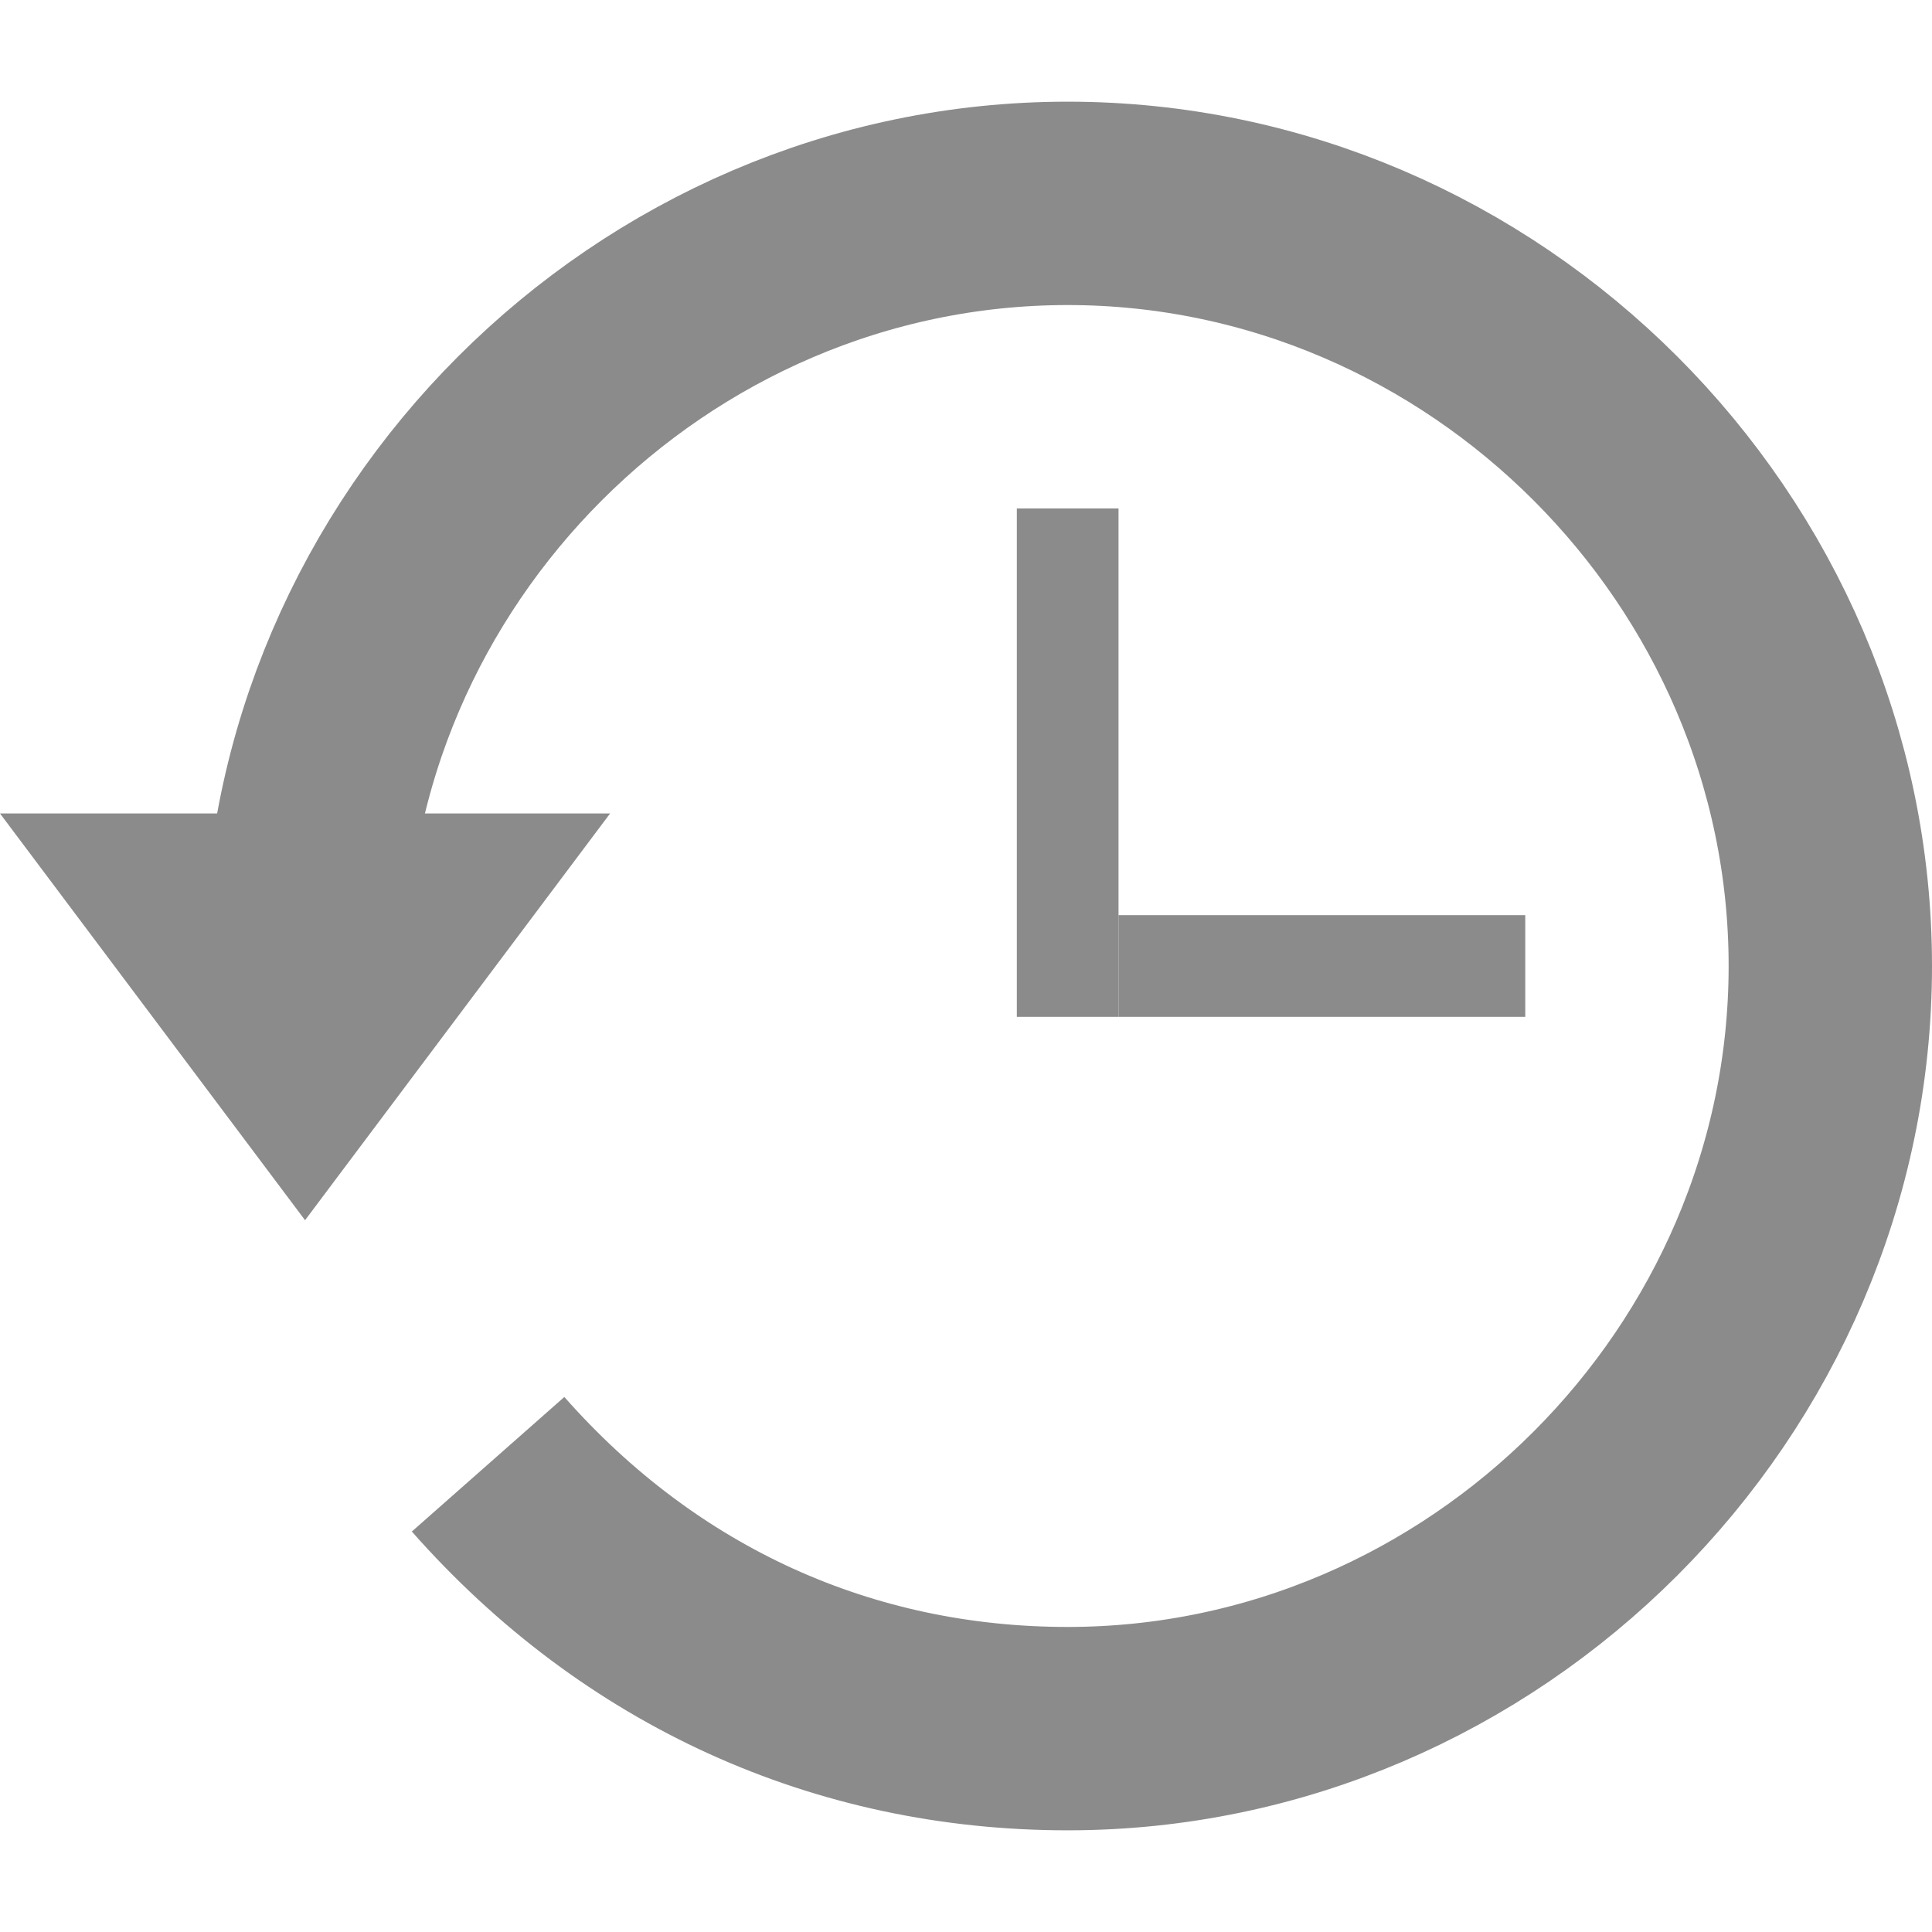
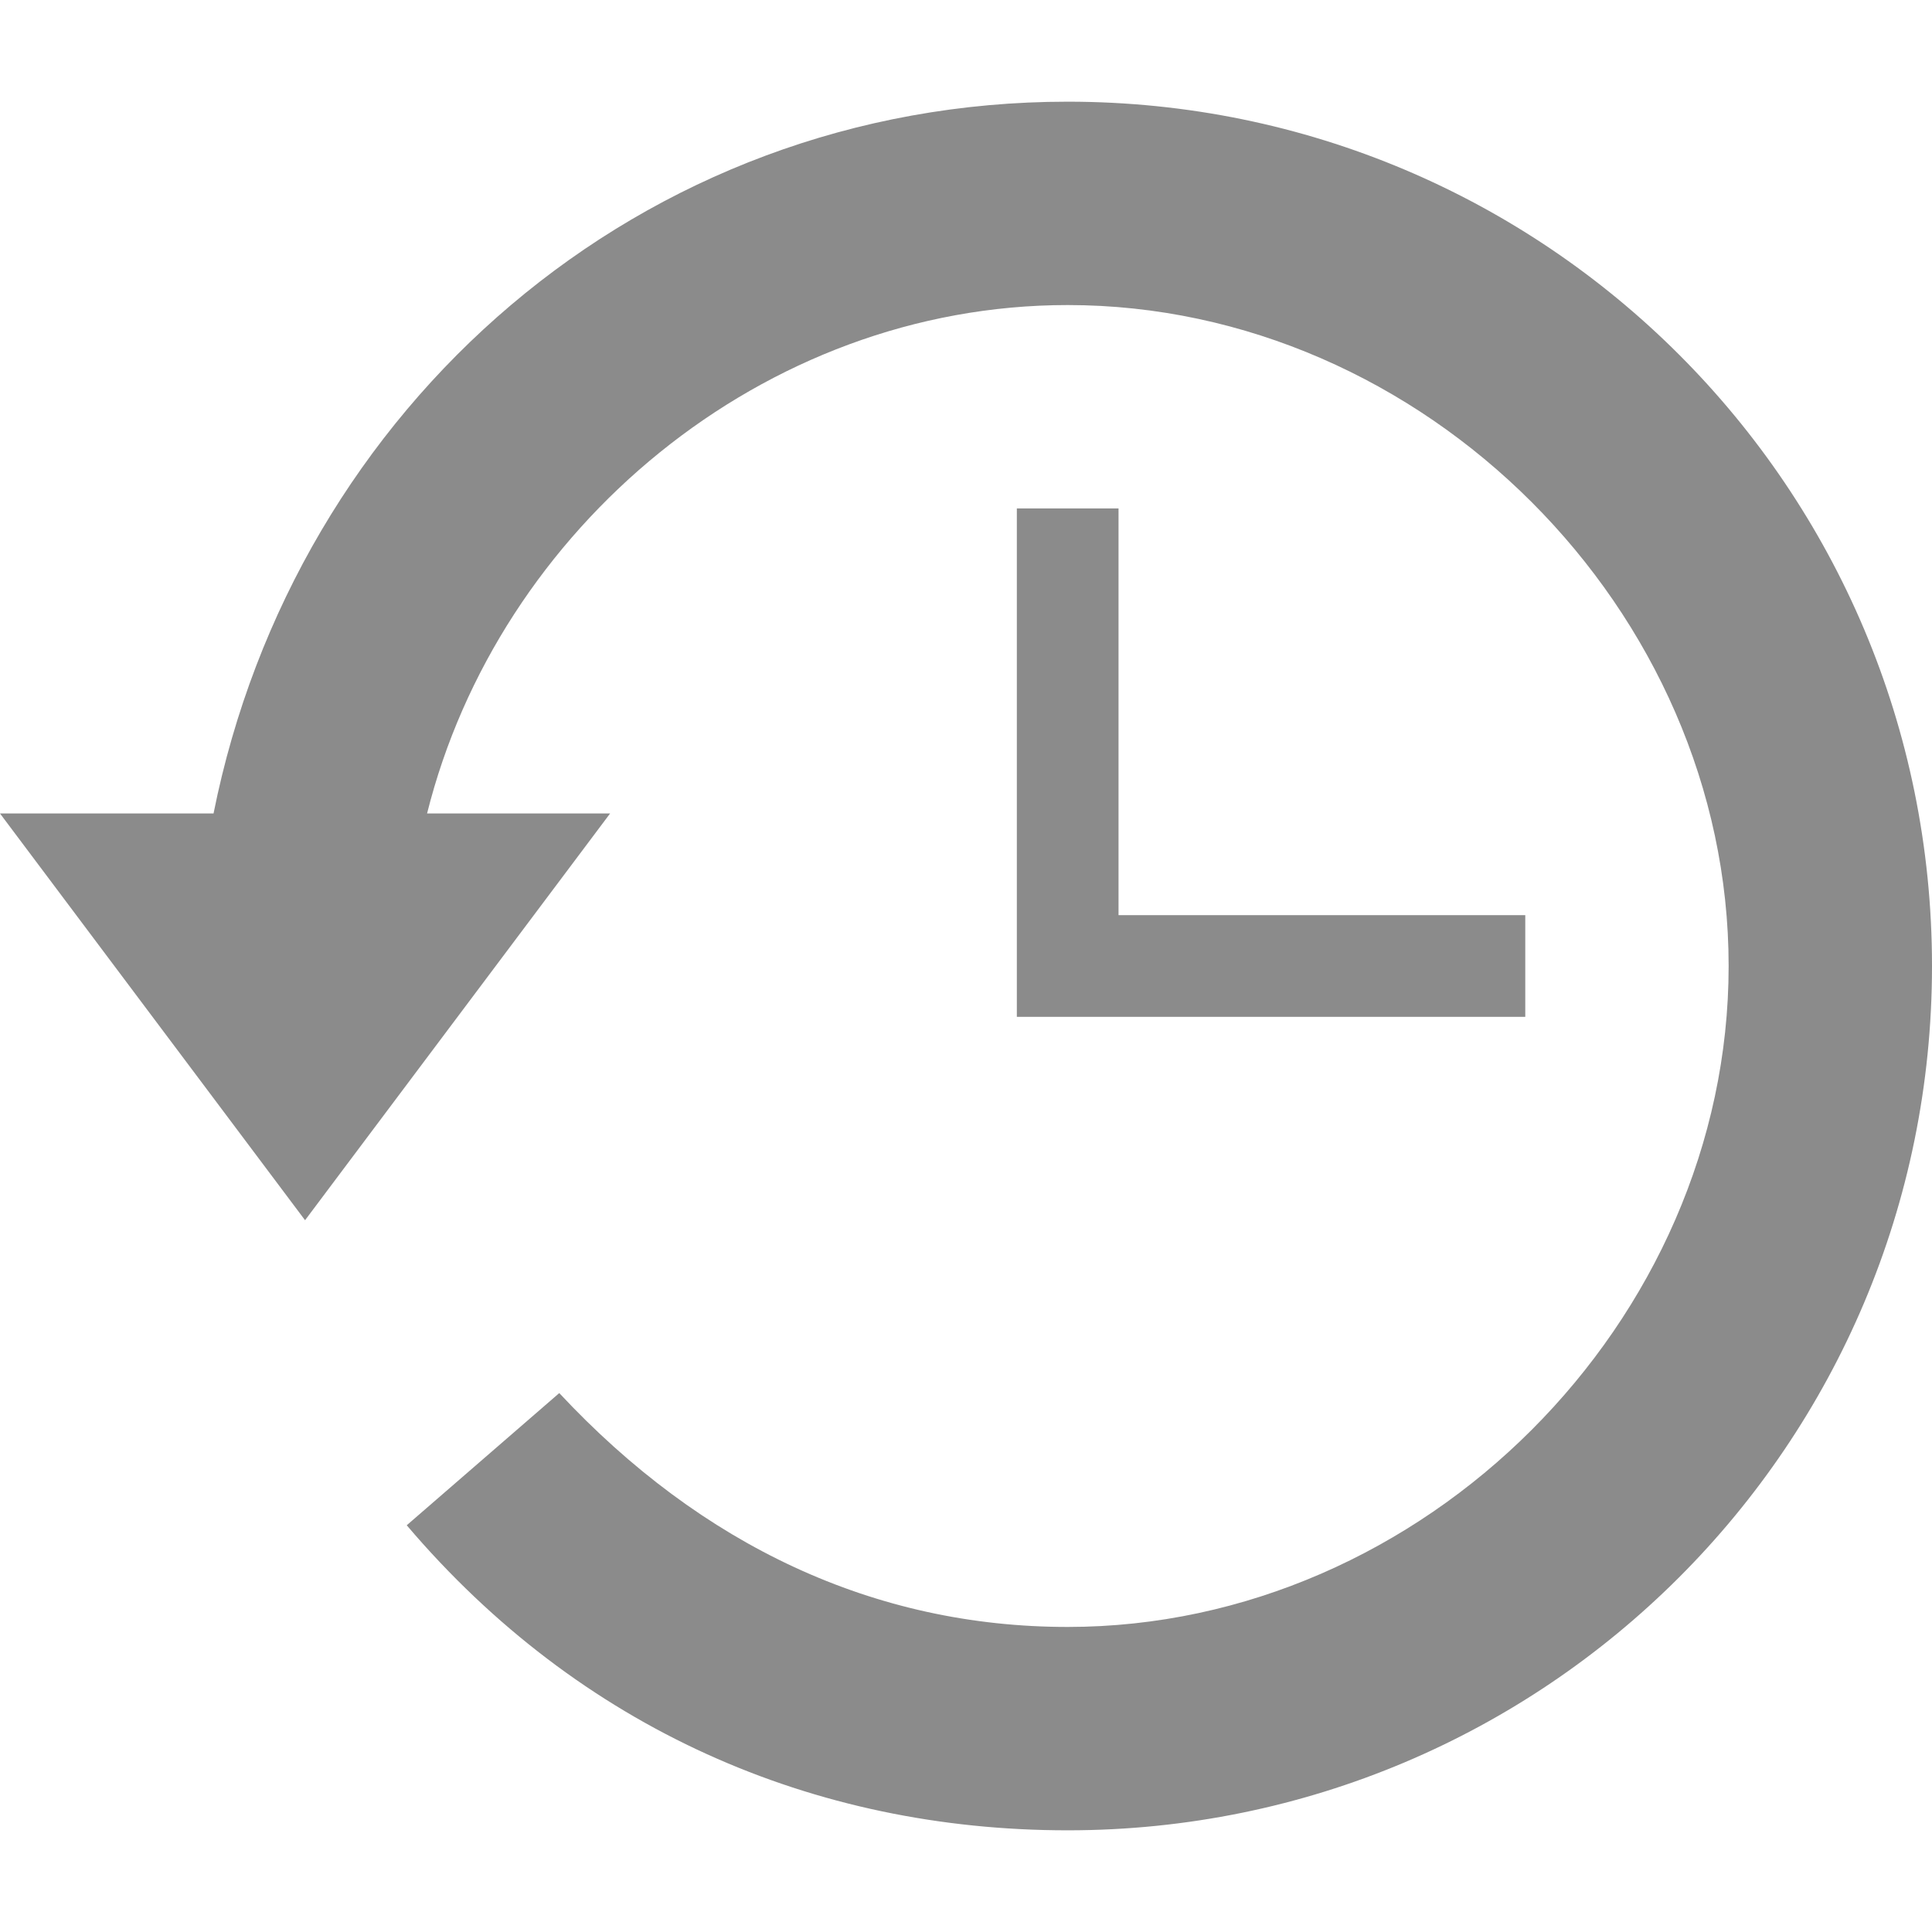
- <svg xmlns="http://www.w3.org/2000/svg" version="1.1" id="图层_19" x="0px" y="0px" viewBox="0 0 19 19" style="enable-background:new 0 0 19 19;" xml:space="preserve">
+ <svg xmlns="http://www.w3.org/2000/svg" version="1.1" id="图层_19" x="0px" y="0px" width="19px" height="19px" viewBox="0 0 19 19" style="enable-background:new 0 0 19 19;" xml:space="preserve">
  <style type="text/css">
- 	.st0{fill:none;stroke:#8b8b8b;stroke-width:2;stroke-miterlimit:10;}
- 	.st1{fill:#8b8b8b;}
+ 	.st0{fill:#8b8b8b;}
</style>
-   <path class="st0" d="M3,10.3C3,10,3,9.8,3,9.5C3,5.4,6.4,2,10.5,2S18,5.4,18,9.5S14.6,17,10.5,17c-2.2,0-4.2-0.9-5.7-2.6" />
-   <polygon class="st1" points="0,8 6,8 3,12 " />
-   <rect x="10" y="5" class="st1" width="1" height="5" />
-   <rect x="11" y="9" class="st1" width="4" height="1" />
+   <g>
+     <path class="st0" d="M10.5,1C6.3,1,2.9,4,2.1,8H0l3,4l3-4H4.2c0.7-2.8,3.3-5,6.3-5C14,3,17,6,17,9.5S14,16,10.5,16   c-1.9,0-3.6-0.8-5-2.3l-1.5,1.3C5.7,17,8,18,10.5,18c4.7,0,8.5-3.8,8.5-8.5C19,4.8,15.2,1,10.5,1z" />
+     <polygon class="st0" points="10,5 10,10 11,10 15,10 15,9 11,9 11,5  " />
+   </g>
</svg>
